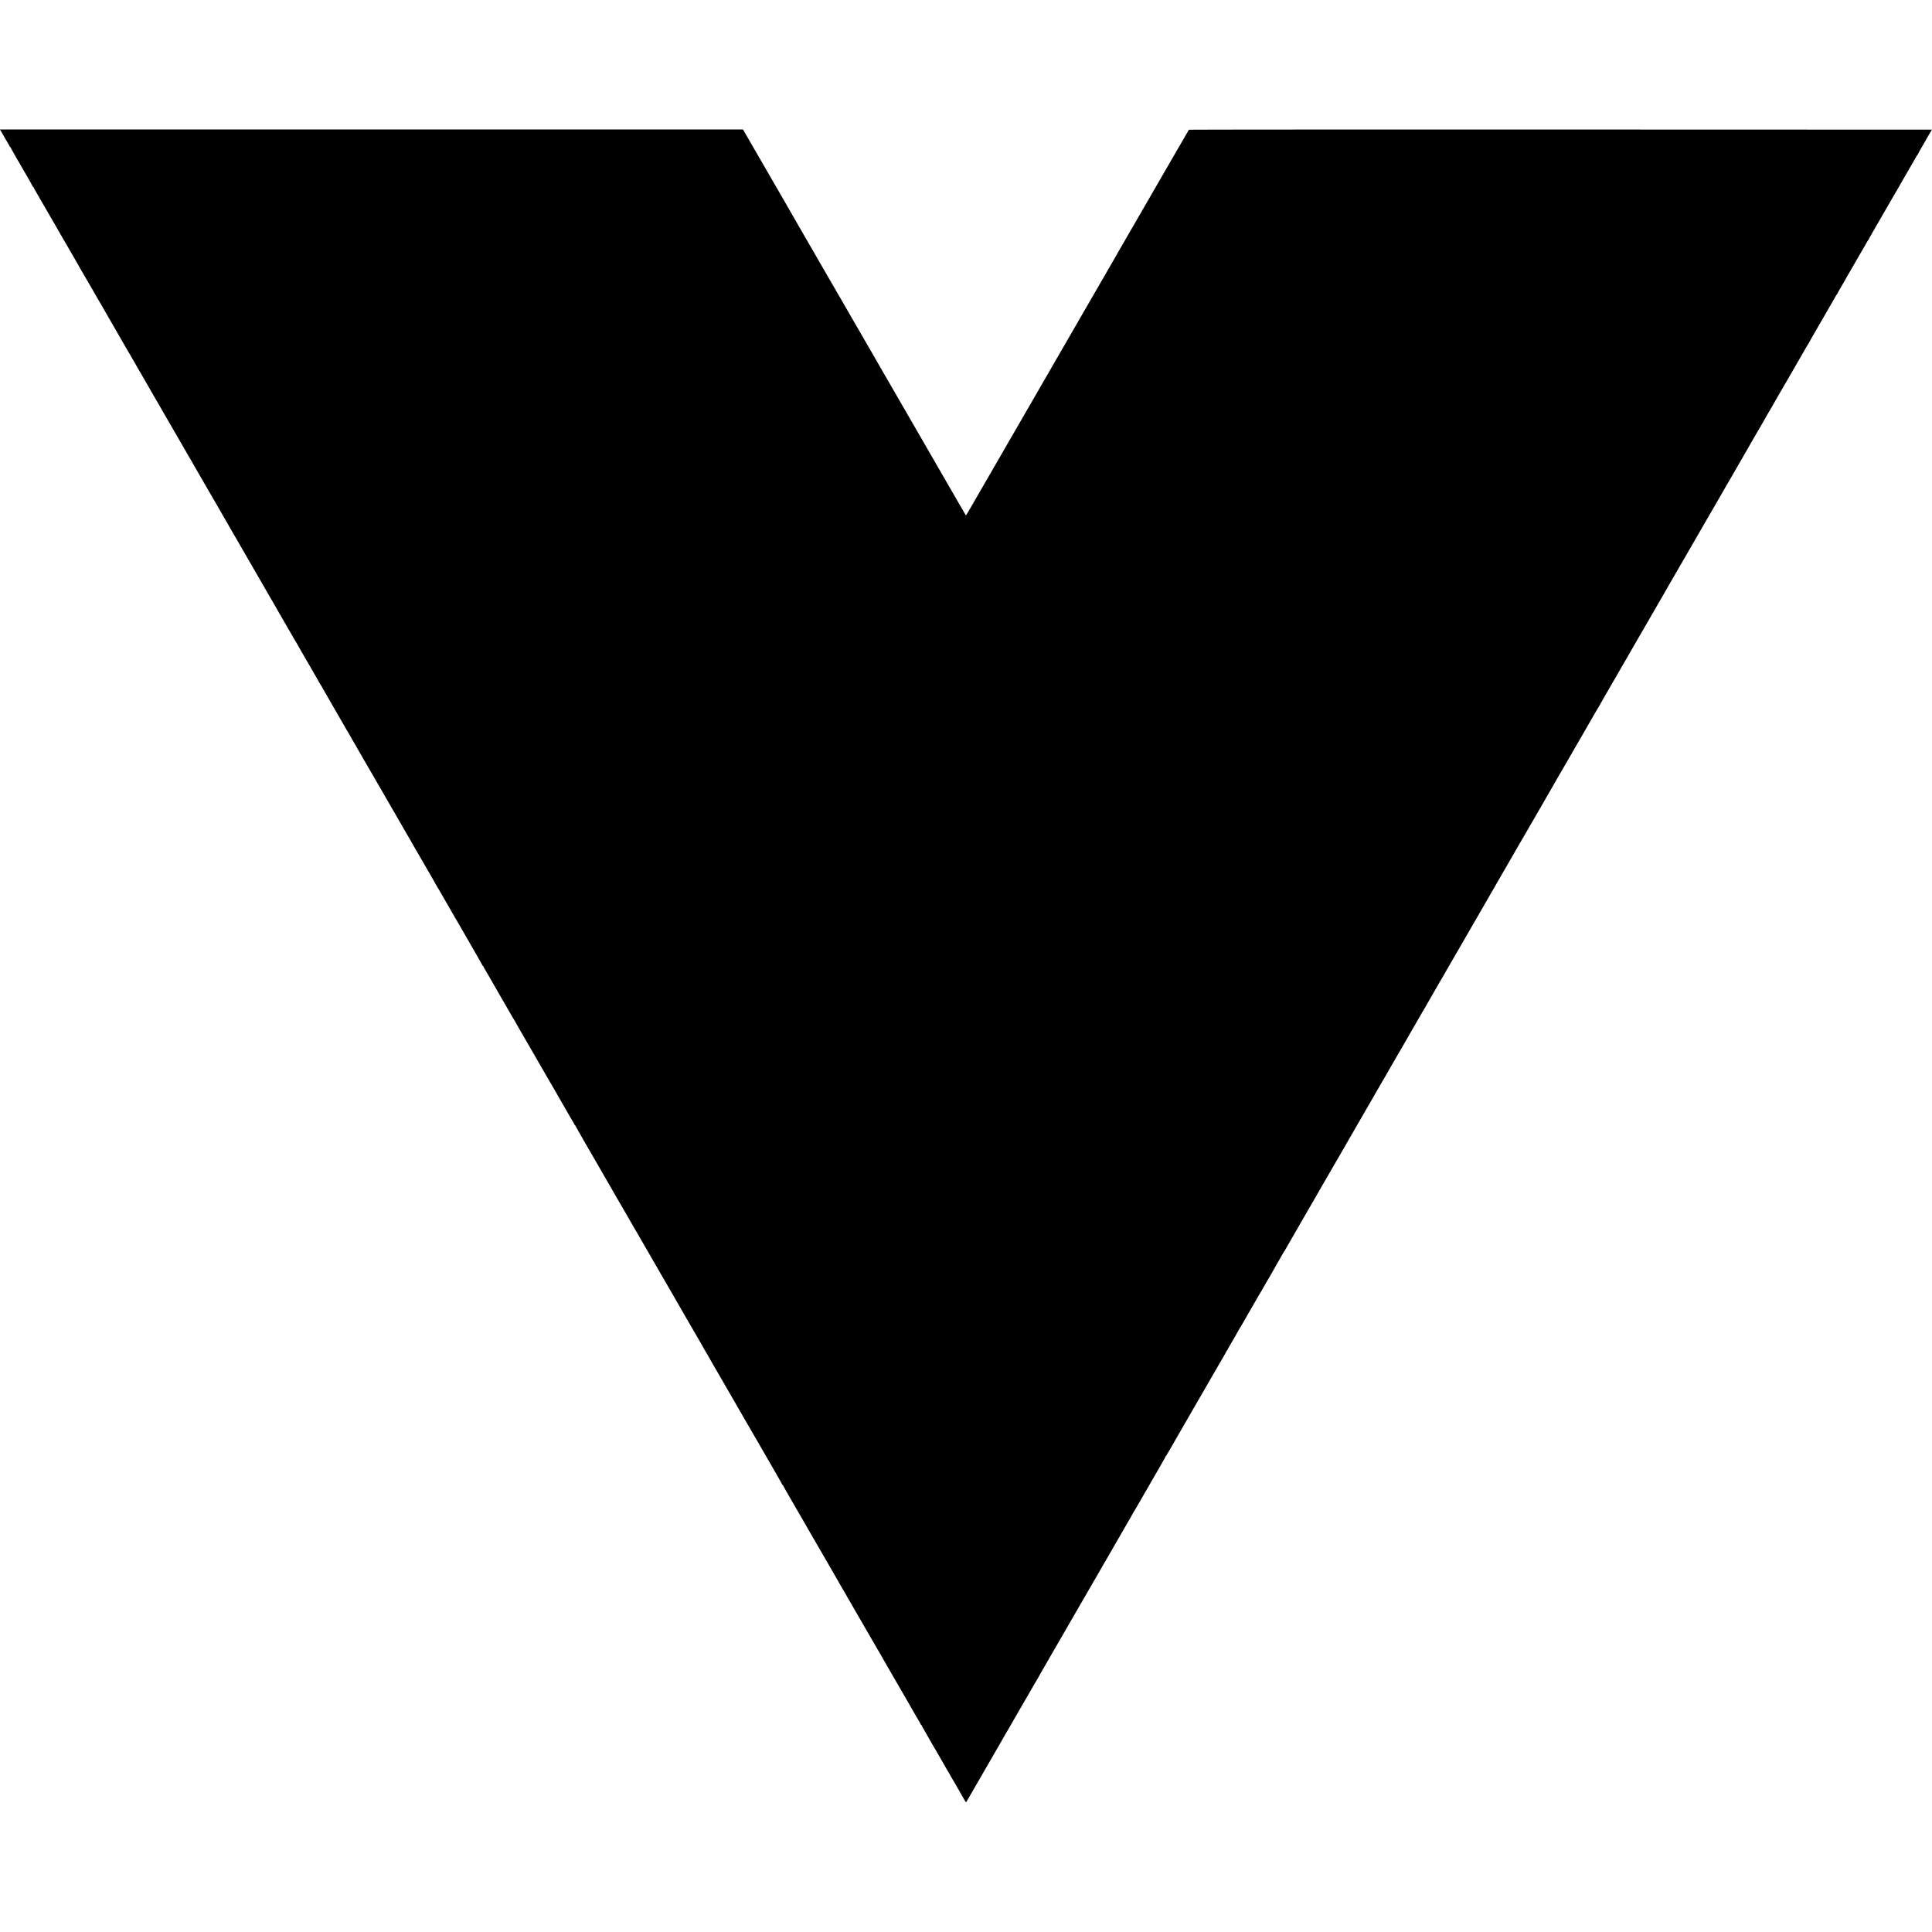
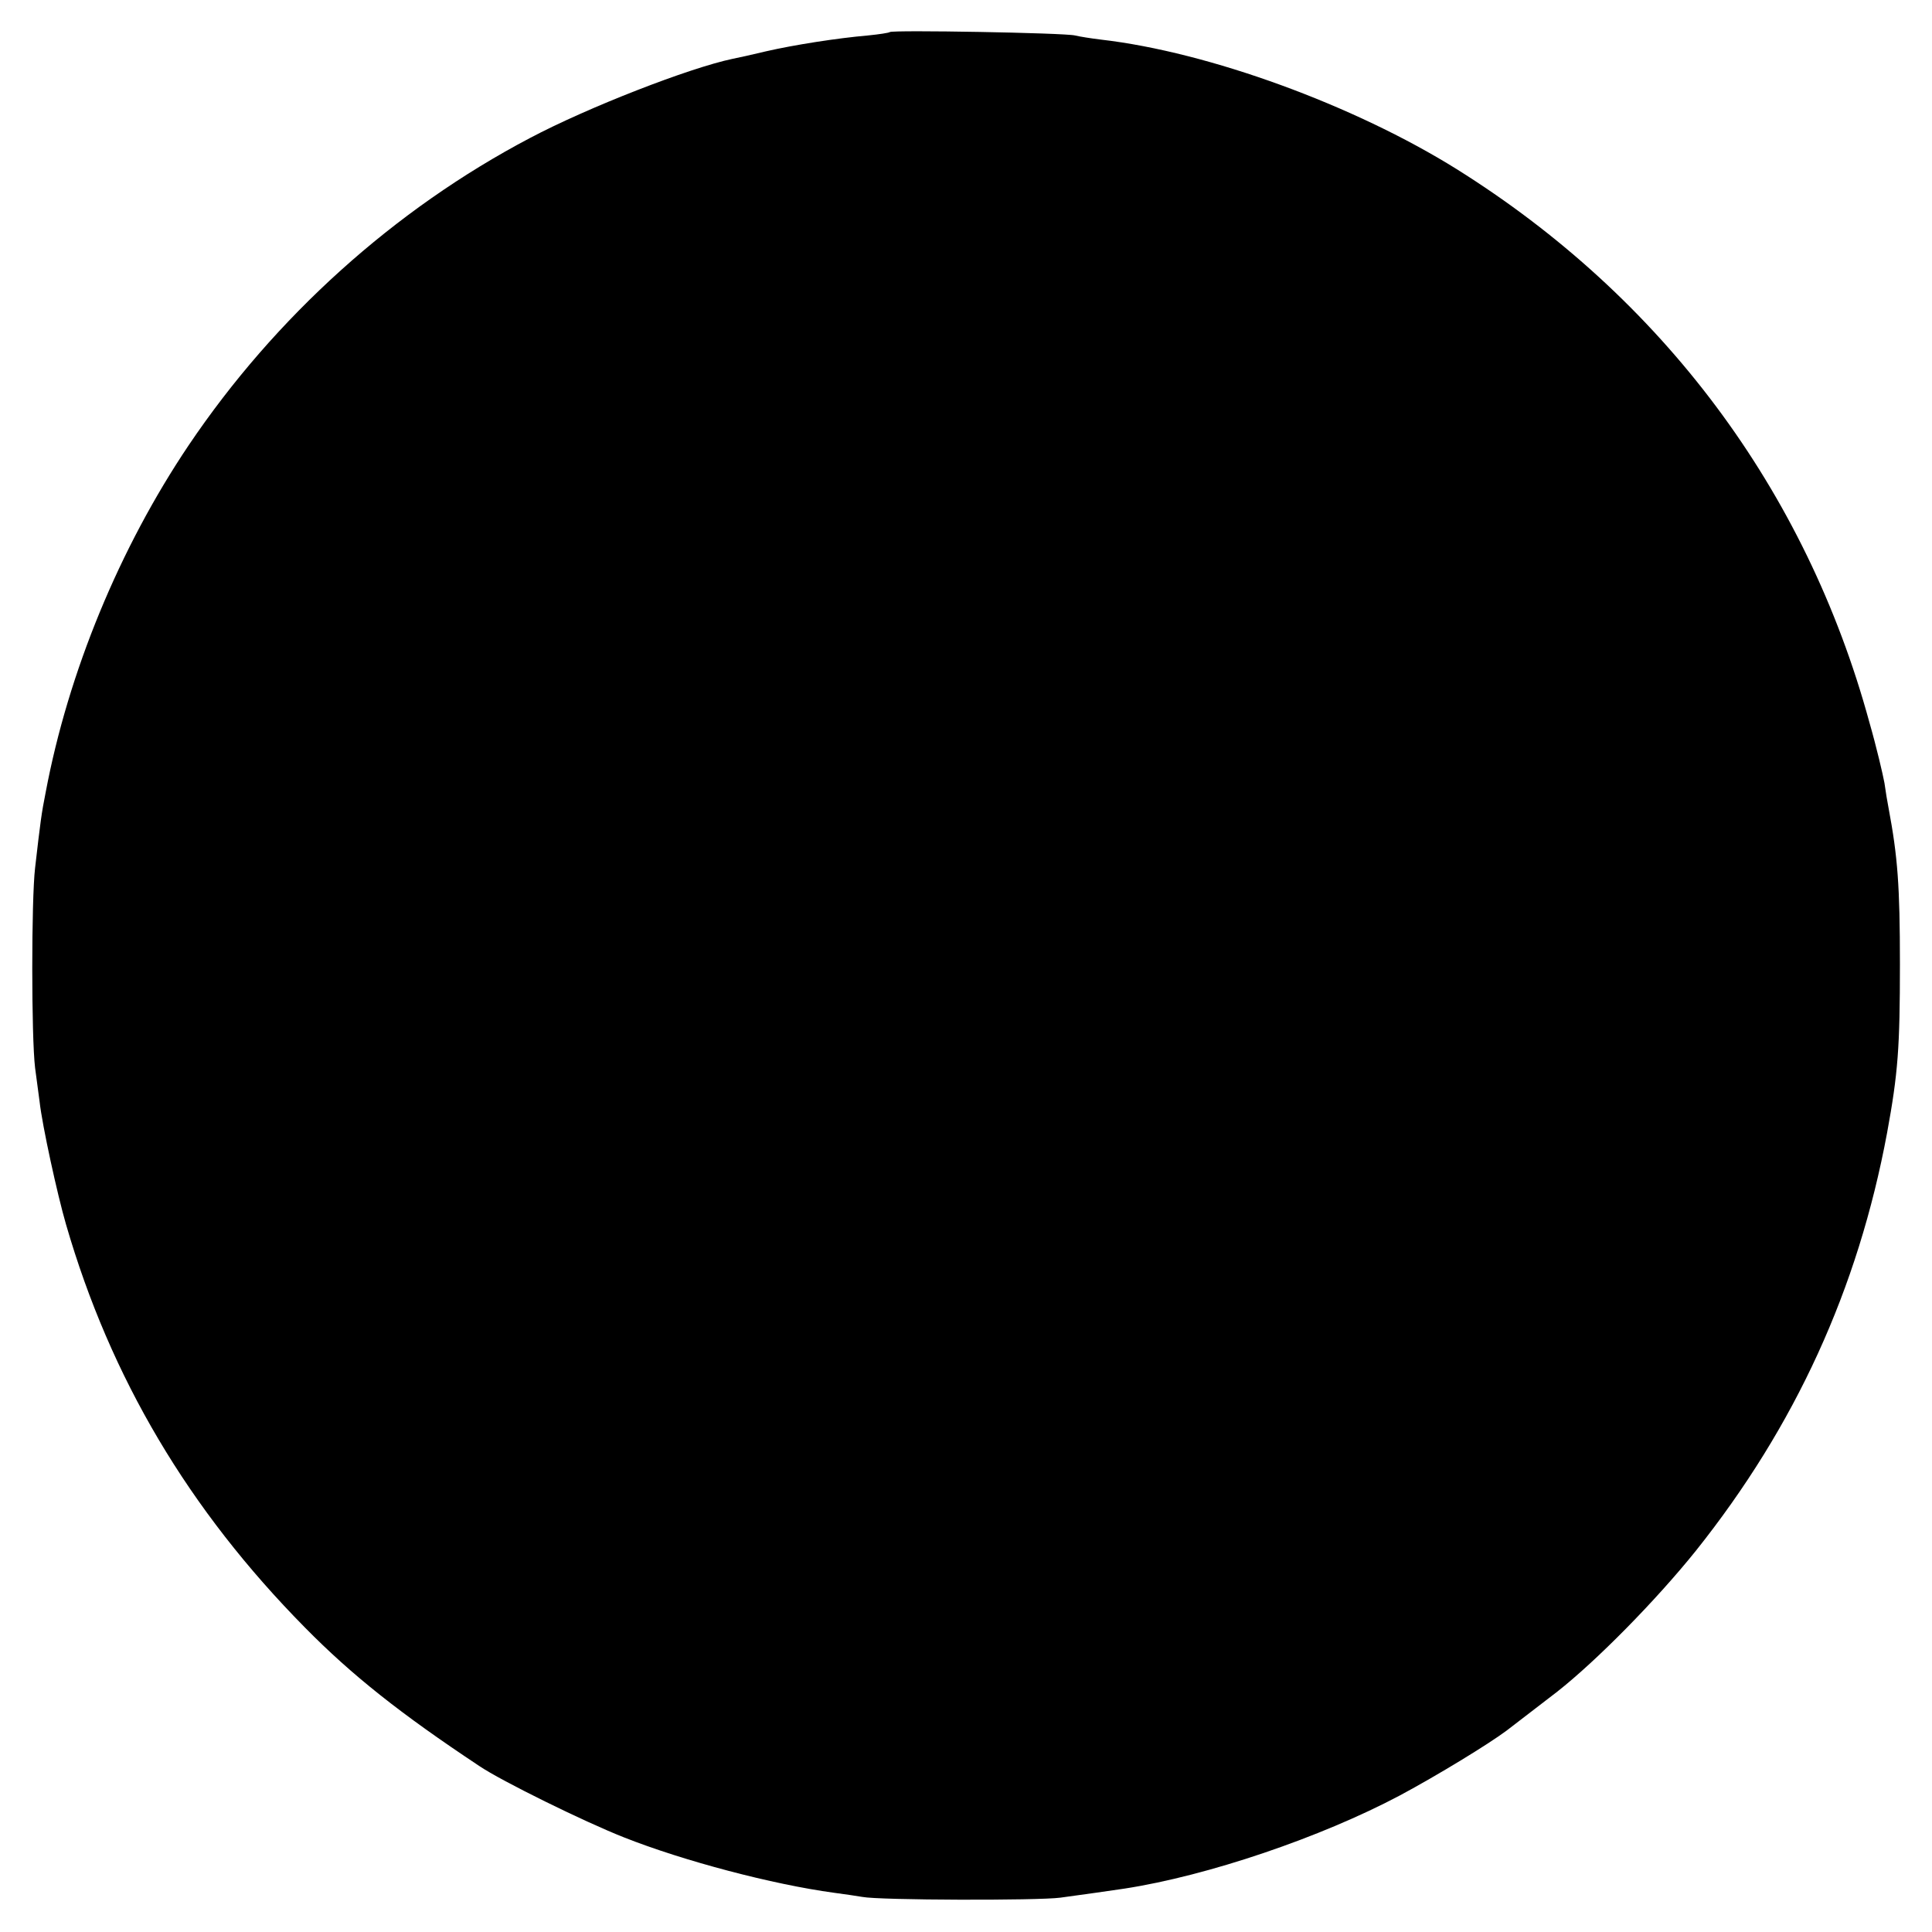
- <svg xmlns="http://www.w3.org/2000/svg" version="1.0" width="16pt" height="16pt" viewBox="0 0 16 16" preserveAspectRatio="xMidYMid meet">
-   <g transform="translate(0,16) scale(0.00032,-0.00032)" fill="#000000" stroke="none">
-     <path d="M18 46618 c45 -75 122 -207 122 -211 0 -2 25 -45 55 -95 30 -50 55 -96 55 -102 0 -5 5 -10 10 -10 6 0 10 -4 10 -9 0 -5 73 -135 161 -288 89 -153 173 -298 187 -323 14 -25 32 -57 41 -72 88 -149 187 -324 189 -335 2 -7 8 -13 13 -13 5 0 9 -4 9 -10 0 -5 46 -89 103 -187 175 -302 490 -846 507 -876 8 -16 20 -36 25 -45 28 -46 290 -498 339 -585 13 -23 74 -129 136 -236 61 -107 123 -215 137 -240 14 -25 29 -50 33 -56 5 -5 23 -37 40 -70 18 -33 38 -67 44 -75 11 -16 21 -33 63 -109 14 -25 29 -50 33 -56 4 -5 21 -35 38 -65 55 -100 261 -455 269 -465 4 -5 14 -21 20 -35 15 -29 41 -75 103 -180 24 -41 52 -88 60 -105 9 -16 57 -100 107 -185 112 -193 362 -626 380 -660 8 -14 23 -38 33 -55 11 -16 23 -37 27 -45 4 -8 26 -46 48 -85 23 -38 53 -90 67 -115 46 -81 64 -113 178 -310 62 -107 121 -210 132 -227 37 -67 56 -99 85 -148 16 -27 32 -57 36 -65 4 -8 15 -27 25 -42 9 -15 53 -89 96 -165 44 -76 177 -307 296 -513 120 -206 268 -463 330 -570 131 -227 117 -203 200 -348 36 -62 73 -125 82 -140 10 -15 21 -34 25 -42 4 -8 20 -37 36 -65 17 -27 38 -65 48 -82 49 -85 64 -111 87 -153 13 -25 28 -49 32 -55 4 -5 78 -134 165 -285 87 -151 166 -288 176 -305 10 -16 26 -43 35 -59 9 -17 125 -217 257 -445 132 -229 253 -441 270 -471 17 -30 45 -79 64 -108 18 -29 33 -54 33 -57 0 -2 20 -37 44 -77 24 -40 123 -212 221 -383 97 -170 190 -330 205 -355 16 -25 39 -65 53 -90 13 -25 81 -144 152 -265 70 -121 137 -238 150 -260 12 -22 37 -65 55 -95 18 -30 43 -73 55 -95 12 -22 48 -85 80 -140 77 -132 163 -280 190 -330 13 -22 71 -123 130 -225 59 -102 116 -199 126 -217 10 -17 29 -50 43 -72 15 -22 26 -43 26 -45 0 -2 27 -50 60 -106 33 -56 60 -103 60 -105 0 -2 55 -98 90 -155 8 -14 182 -316 239 -414 13 -22 45 -79 72 -124 27 -46 49 -86 49 -89 0 -2 14 -24 30 -48 16 -24 30 -46 30 -49 0 -5 74 -135 100 -176 5 -8 24 -42 43 -75 50 -88 58 -101 262 -455 104 -179 199 -345 213 -370 14 -25 28 -49 32 -55 4 -5 17 -26 28 -45 10 -19 62 -109 114 -200 114 -197 133 -230 170 -295 16 -27 33 -57 38 -65 17 -28 96 -165 103 -180 4 -8 16 -28 26 -45 10 -16 77 -131 148 -255 72 -124 181 -313 243 -420 62 -107 121 -209 131 -227 35 -62 323 -560 392 -678 38 -66 83 -145 100 -175 16 -30 33 -59 37 -65 4 -5 17 -27 29 -47 34 -61 56 -100 90 -156 17 -29 31 -55 31 -57 0 -2 17 -32 39 -67 21 -35 134 -229 251 -433 117 -203 235 -407 261 -451 27 -45 49 -85 49 -88 0 -4 8 -19 19 -34 15 -21 200 -341 309 -533 10 -19 33 -58 51 -87 17 -29 31 -54 31 -56 0 -2 25 -44 55 -94 30 -50 55 -95 55 -98 0 -4 6 -15 14 -23 7 -9 27 -41 43 -71 17 -30 170 -297 342 -594 171 -296 311 -542 311 -547 0 -5 5 -9 10 -9 6 0 10 -4 10 -10 0 -5 22 -47 49 -92 27 -46 58 -99 68 -118 24 -43 81 -140 93 -160 5 -8 66 -114 135 -235 69 -121 130 -227 135 -235 12 -21 259 -447 283 -490 10 -19 28 -47 38 -62 11 -14 19 -29 19 -32 0 -3 37 -69 83 -148 99 -170 305 -526 337 -583 13 -22 31 -53 41 -70 11 -16 22 -37 26 -45 7 -14 82 -146 103 -180 14 -24 181 -311 205 -355 13 -22 46 -80 75 -130 29 -49 64 -110 78 -135 14 -25 51 -88 82 -140 31 -52 59 -102 63 -110 4 -8 18 -33 31 -55 205 -353 284 -489 309 -535 17 -30 45 -78 62 -106 18 -28 36 -60 39 -72 4 -12 12 -22 17 -22 5 0 9 -4 9 -10 0 -5 109 -197 241 -427 133 -230 250 -431 259 -448 51 -90 222 -385 280 -485 37 -63 78 -135 92 -160 14 -25 67 -117 118 -205 51 -88 101 -175 111 -193 34 -58 55 -95 149 -257 51 -88 101 -173 110 -190 9 -16 76 -131 147 -255 72 -124 140 -241 151 -260 61 -108 281 -489 355 -615 38 -66 77 -133 87 -150 35 -63 91 -161 100 -175 14 -23 99 -169 128 -220 54 -97 135 -235 142 -245 4 -5 20 -32 35 -60 26 -48 238 -416 276 -480 10 -16 26 -46 37 -65 30 -53 382 -661 403 -695 10 -16 22 -37 26 -45 4 -8 26 -48 50 -88 24 -41 43 -75 43 -77 0 -2 22 -40 50 -85 27 -45 50 -84 50 -86 0 -3 38 -69 83 -147 84 -142 302 -520 340 -587 10 -19 34 -60 52 -90 18 -30 44 -75 57 -100 14 -25 45 -79 70 -120 25 -41 56 -96 70 -121 14 -25 77 -133 138 -240 62 -107 122 -210 132 -229 25 -43 310 -535 337 -581 11 -19 26 -45 34 -59 17 -32 238 -414 266 -460 11 -19 24 -41 28 -49 3 -7 75 -133 160 -278 84 -146 153 -269 153 -274 0 -5 5 -9 10 -9 6 0 10 -4 10 -10 0 -5 82 -150 181 -322 182 -314 201 -346 240 -415 12 -21 80 -139 152 -263 71 -124 141 -245 155 -270 14 -25 28 -49 32 -55 6 -8 145 -248 220 -380 37 -66 209 -362 229 -395 11 -19 24 -42 28 -49 4 -8 67 -118 140 -243 73 -125 133 -230 133 -233 0 -2 15 -28 33 -57 19 -29 47 -78 64 -108 17 -30 53 -93 79 -139 53 -90 82 -141 157 -272 82 -142 115 -199 381 -659 142 -245 268 -463 281 -485 12 -22 71 -125 132 -230 60 -104 172 -298 248 -430 76 -132 146 -253 156 -270 11 -16 22 -36 26 -44 3 -8 30 -54 60 -103 29 -49 53 -91 53 -93 0 -3 18 -34 40 -70 22 -36 40 -67 40 -69 0 -2 37 -66 81 -142 45 -77 98 -168 119 -204 20 -36 47 -81 58 -100 12 -19 27 -47 33 -62 6 -16 15 -28 20 -28 5 0 9 -4 9 -9 0 -6 63 -118 140 -251 77 -133 140 -243 140 -245 0 -2 18 -33 41 -70 22 -37 49 -83 60 -101 10 -19 29 -51 40 -71 25 -45 109 -189 126 -218 7 -11 17 -29 22 -40 6 -11 22 -38 35 -60 14 -22 37 -62 52 -90 14 -27 35 -62 45 -77 11 -14 19 -29 19 -32 0 -3 18 -35 40 -71 22 -36 40 -67 40 -69 0 -2 19 -35 42 -72 23 -38 55 -94 72 -124 26 -47 139 -244 171 -298 6 -9 21 -36 34 -60 28 -48 37 -51 51 -19 6 12 19 36 29 52 10 17 27 46 38 65 11 19 104 181 208 360 103 179 199 345 213 370 14 25 42 74 64 109 21 34 38 65 38 67 0 2 18 33 40 69 22 36 40 67 40 69 0 3 177 310 199 346 16 26 136 234 140 244 2 5 25 44 52 88 27 44 49 81 49 84 0 2 18 34 40 70 22 36 40 67 40 69 0 2 20 36 43 77 35 58 169 289 297 513 9 17 50 86 90 155 40 69 86 150 103 180 16 30 35 62 41 70 6 8 16 24 22 35 35 64 72 129 167 293 59 100 116 199 127 220 11 20 30 53 41 72 43 72 1070 1850 1121 1940 14 25 65 113 113 195 48 83 96 166 107 185 10 19 28 50 38 68 11 18 73 124 137 235 64 111 175 303 246 427 71 124 173 299 225 390 52 91 116 202 143 248 27 45 49 85 49 89 0 4 6 14 14 22 7 9 28 43 46 76 26 47 251 436 378 655 11 19 29 51 40 70 11 19 101 176 201 348 99 172 181 317 181 323 0 5 5 9 10 9 6 0 10 5 10 11 0 6 8 23 18 37 11 15 32 52 49 82 16 30 130 228 253 440 122 212 234 405 248 430 13 25 39 70 57 100 39 65 69 117 130 225 25 44 50 87 55 95 12 19 78 134 220 380 61 107 129 224 150 260 161 277 222 382 246 425 15 28 47 83 71 123 24 41 43 78 43 83 0 5 4 9 8 9 4 0 13 12 19 28 7 15 23 45 36 67 66 110 277 478 277 483 0 3 6 13 14 21 7 9 27 41 43 71 17 30 45 80 63 110 34 57 375 649 394 685 6 11 16 27 22 35 6 8 26 42 44 75 18 33 41 74 51 90 10 17 24 41 32 55 54 97 72 128 88 152 11 14 19 28 19 30 0 3 79 141 175 308 96 167 175 305 175 308 0 3 6 13 14 21 7 9 26 39 41 66 33 60 276 483 338 587 24 40 46 80 50 88 4 8 13 24 20 35 14 23 95 163 125 215 11 19 52 91 92 160 40 69 80 139 90 155 9 17 103 179 207 360 105 182 200 346 211 365 103 181 463 802 489 845 7 11 15 27 19 35 4 8 29 51 55 95 64 110 828 1433 848 1470 9 17 24 41 33 55 9 14 29 48 45 77 15 28 52 93 82 145 30 51 62 107 71 123 17 30 231 398 400 690 51 88 103 179 115 202 12 23 26 48 32 55 6 7 24 38 40 68 17 30 61 107 98 170 37 63 84 144 103 180 19 36 41 72 48 81 8 8 14 18 14 21 0 4 27 51 59 106 32 55 72 124 89 154 16 29 71 125 122 213 51 88 104 180 118 205 13 25 28 50 32 55 4 6 17 26 28 45 11 19 45 80 77 135 31 55 66 116 77 135 11 19 88 152 171 295 401 694 620 1072 650 1125 11 19 87 152 170 295 83 143 158 273 166 288 9 16 21 36 26 45 6 9 31 52 55 96 25 43 54 94 66 115 11 20 95 164 186 321 91 157 173 299 182 315 9 17 26 46 37 65 12 19 66 114 121 210 56 96 108 186 117 200 8 14 24 40 34 59 24 45 383 664 412 713 5 9 17 29 26 45 15 28 120 210 241 419 36 61 68 117 72 125 4 8 12 23 19 34 35 57 245 420 262 453 11 20 35 61 53 90 17 29 32 54 32 56 0 3 28 51 62 108 33 57 70 119 80 138 10 19 23 42 28 50 5 8 32 53 59 100 27 47 149 258 271 470 122 212 234 405 248 430 30 53 62 108 80 135 6 11 15 27 19 35 4 8 85 150 181 315 96 165 187 323 202 350 31 56 116 202 130 225 5 8 25 42 43 75 19 33 92 159 162 280 149 257 157 271 202 350 19 33 38 67 43 75 9 14 228 392 275 475 12 22 55 96 95 165 40 69 80 139 90 155 24 42 202 350 221 383 9 15 27 47 41 72 14 25 75 131 136 236 61 106 121 210 134 232 99 172 271 470 279 482 5 8 23 40 40 70 18 30 81 141 142 245 60 105 121 210 135 235 14 25 71 124 127 220 56 96 143 247 194 335 51 88 96 167 102 175 14 24 180 311 204 355 23 43 340 590 356 615 5 8 50 87 101 175 171 301 517 898 582 1008 25 43 46 81 46 83 0 2 12 23 27 47 14 23 40 67 56 97 16 30 35 62 42 70 7 8 15 22 18 30 4 8 20 38 37 65 16 28 33 57 37 65 6 12 111 196 143 250 5 8 55 95 112 193 57 98 113 195 126 215 12 20 27 46 32 57 6 11 14 27 20 35 5 8 76 130 156 270 80 140 165 287 187 325 23 39 52 90 66 115 13 25 30 52 37 61 8 8 14 18 14 21 0 4 41 77 92 165 50 87 175 302 276 478 101 176 208 360 236 408 28 49 67 117 86 152 19 35 41 70 48 77 6 6 12 15 12 19 0 7 124 224 167 291 12 21 23 40 23 42 0 2 21 40 46 83 26 43 55 92 64 109 54 95 327 568 354 614 19 30 45 75 59 100 71 128 82 145 89 148 4 2 8 8 8 13 0 5 42 82 94 172 311 538 496 858 518 897 14 25 40 70 58 100 18 30 42 71 53 90 10 19 79 139 152 265 73 127 142 246 153 265 10 19 43 76 72 125 29 50 63 108 75 130 65 116 80 140 87 143 4 2 8 8 8 12 0 8 114 212 140 250 6 8 14 24 20 35 5 11 54 97 108 190 l100 170 -9611 3 c-5286 1 -9614 -1 -9618 -5 -5 -6 -419 -719 -619 -1068 -89 -155 -267 -463 -323 -560 -38 -66 -81 -140 -95 -165 -31 -56 -263 -457 -526 -910 -110 -190 -224 -388 -254 -440 -29 -52 -61 -109 -71 -125 -23 -39 -243 -420 -268 -465 -11 -19 -204 -352 -428 -740 -224 -388 -477 -826 -563 -975 -85 -148 -185 -322 -222 -385 -37 -63 -120 -207 -185 -320 -65 -113 -177 -306 -248 -430 -72 -124 -172 -297 -222 -385 -51 -88 -142 -245 -202 -350 -131 -226 -247 -427 -408 -705 -65 -113 -249 -432 -410 -710 -160 -278 -388 -673 -506 -877 -118 -205 -216 -373 -219 -373 -3 0 -52 82 -109 183 -58 100 -144 250 -192 332 -95 164 -402 696 -647 1120 -85 149 -228 396 -317 550 -212 365 -982 1700 -1008 1745 -10 19 -43 76 -72 125 -29 50 -64 110 -77 135 -14 25 -63 110 -110 190 -47 80 -96 165 -110 190 -14 25 -99 171 -188 325 -89 154 -174 300 -188 325 -13 25 -64 113 -112 195 -48 83 -140 242 -205 355 -65 113 -183 317 -263 454 -79 137 -152 264 -163 282 -50 89 -335 583 -354 614 -12 19 -34 58 -50 85 -15 28 -129 226 -253 440 -124 215 -235 408 -247 430 -12 22 -69 121 -127 220 -58 99 -226 389 -373 645 -148 256 -324 561 -392 678 -67 117 -134 232 -147 255 -13 23 -33 59 -46 80 l-22 37 -9615 0 -9615 0 20 -32z" />
+ <svg xmlns="http://www.w3.org/2000/svg" version="1.0" width="512pt" height="512pt" viewBox="0 0 512 512" preserveAspectRatio="xMidYMid meet">
+   <g transform="translate(0,512) scale(0.1,-0.1)" fill="#000000" stroke="none">
+     <path d="M2358 5035 c-2 -2 -28 -6 -58 -9 -81 -7 -196 -25 -270 -42 -46 -11 -65 -15 -89 -20 -114 -24 -382 -128 -537 -210 -359 -189 -675 -474 -904 -814 -183 -272 -319 -601 -379 -920 -11 -55 -14 -78 -28 -200 -10 -85 -10 -447 0 -530 5 -36 10 -76 12 -90 7 -63 47 -246 70 -325 118 -407 325 -756 633 -1068 125 -127 254 -229 462 -367 59 -40 279 -148 383 -189 159 -63 395 -125 557 -147 30 -4 64 -9 75 -11 46 -9 465 -10 525 -2 72 10 117 16 170 24 221 34 521 136 730 247 99 53 235 136 283 172 38 29 100 77 134 103 104 82 260 240 367 373 264 331 430 694 507 1108 29 158 34 226 34 447 0 208 -6 285 -30 413 -3 15 -8 45 -11 67 -4 22 -21 95 -40 161 -168 616 -549 1125 -1094 1466 -271 169 -656 310 -942 343 -25 3 -57 8 -69 11 -28 7 -484 15 -491 9z" />
  </g>
</svg>
